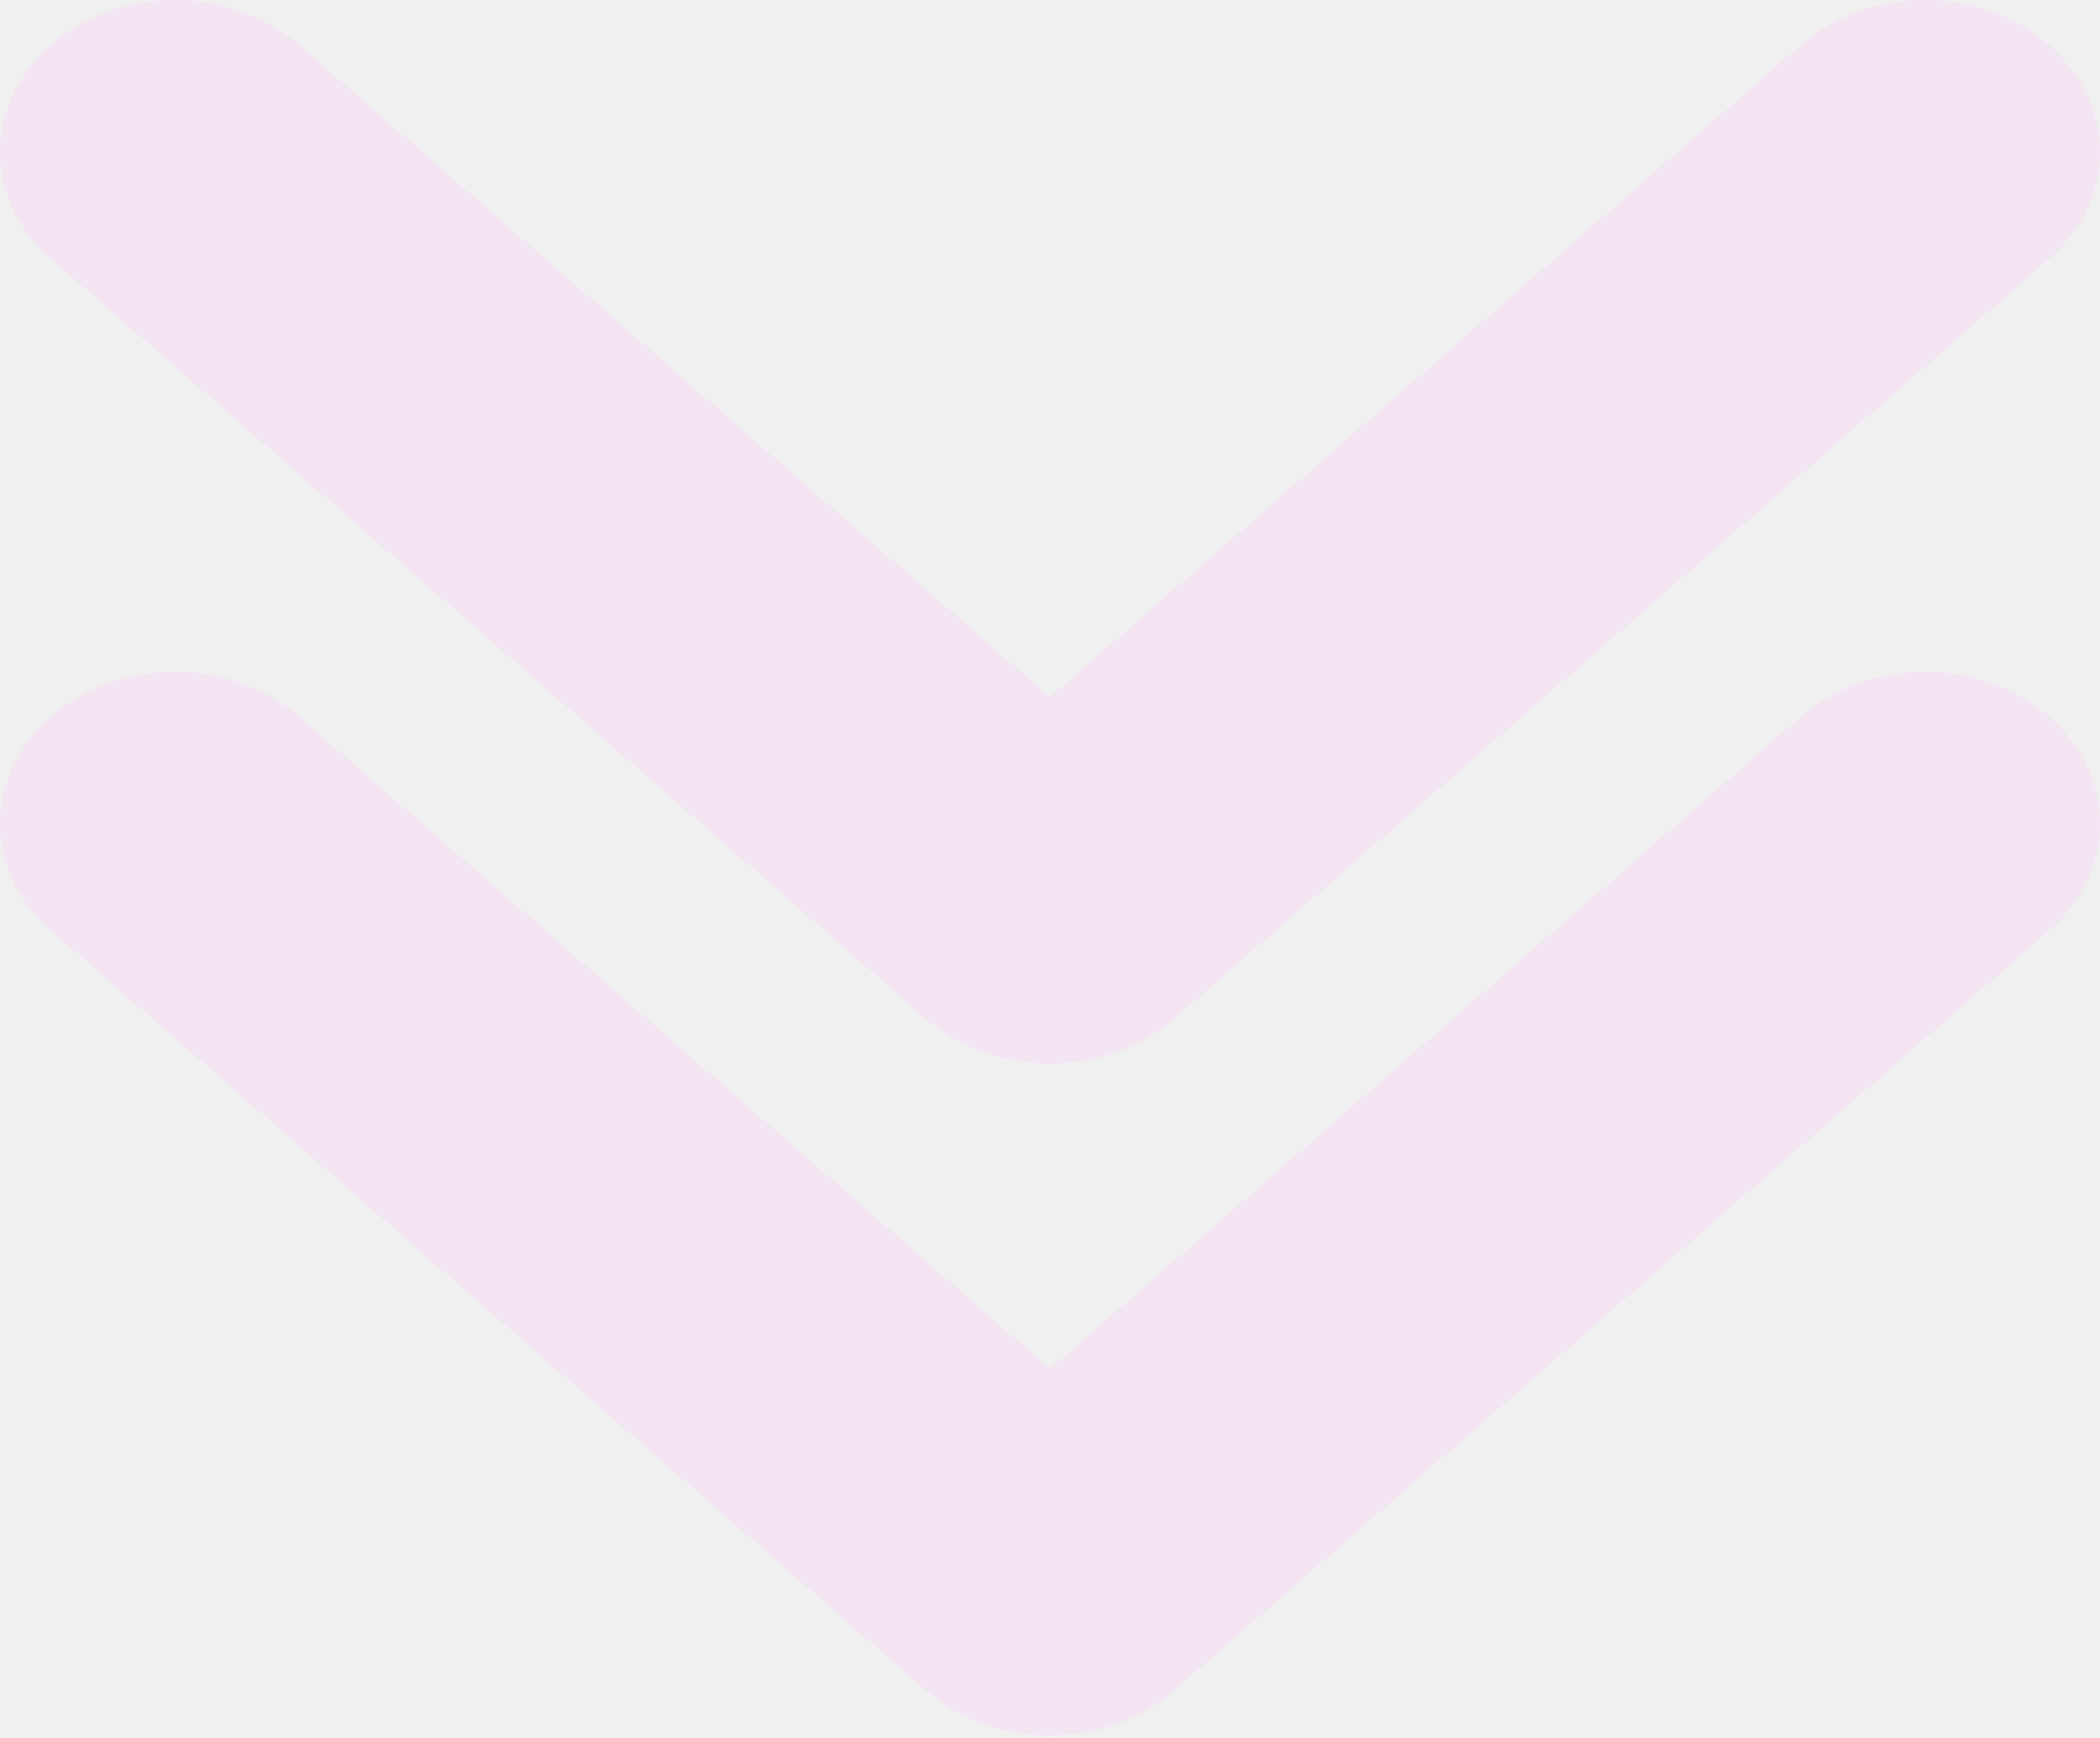
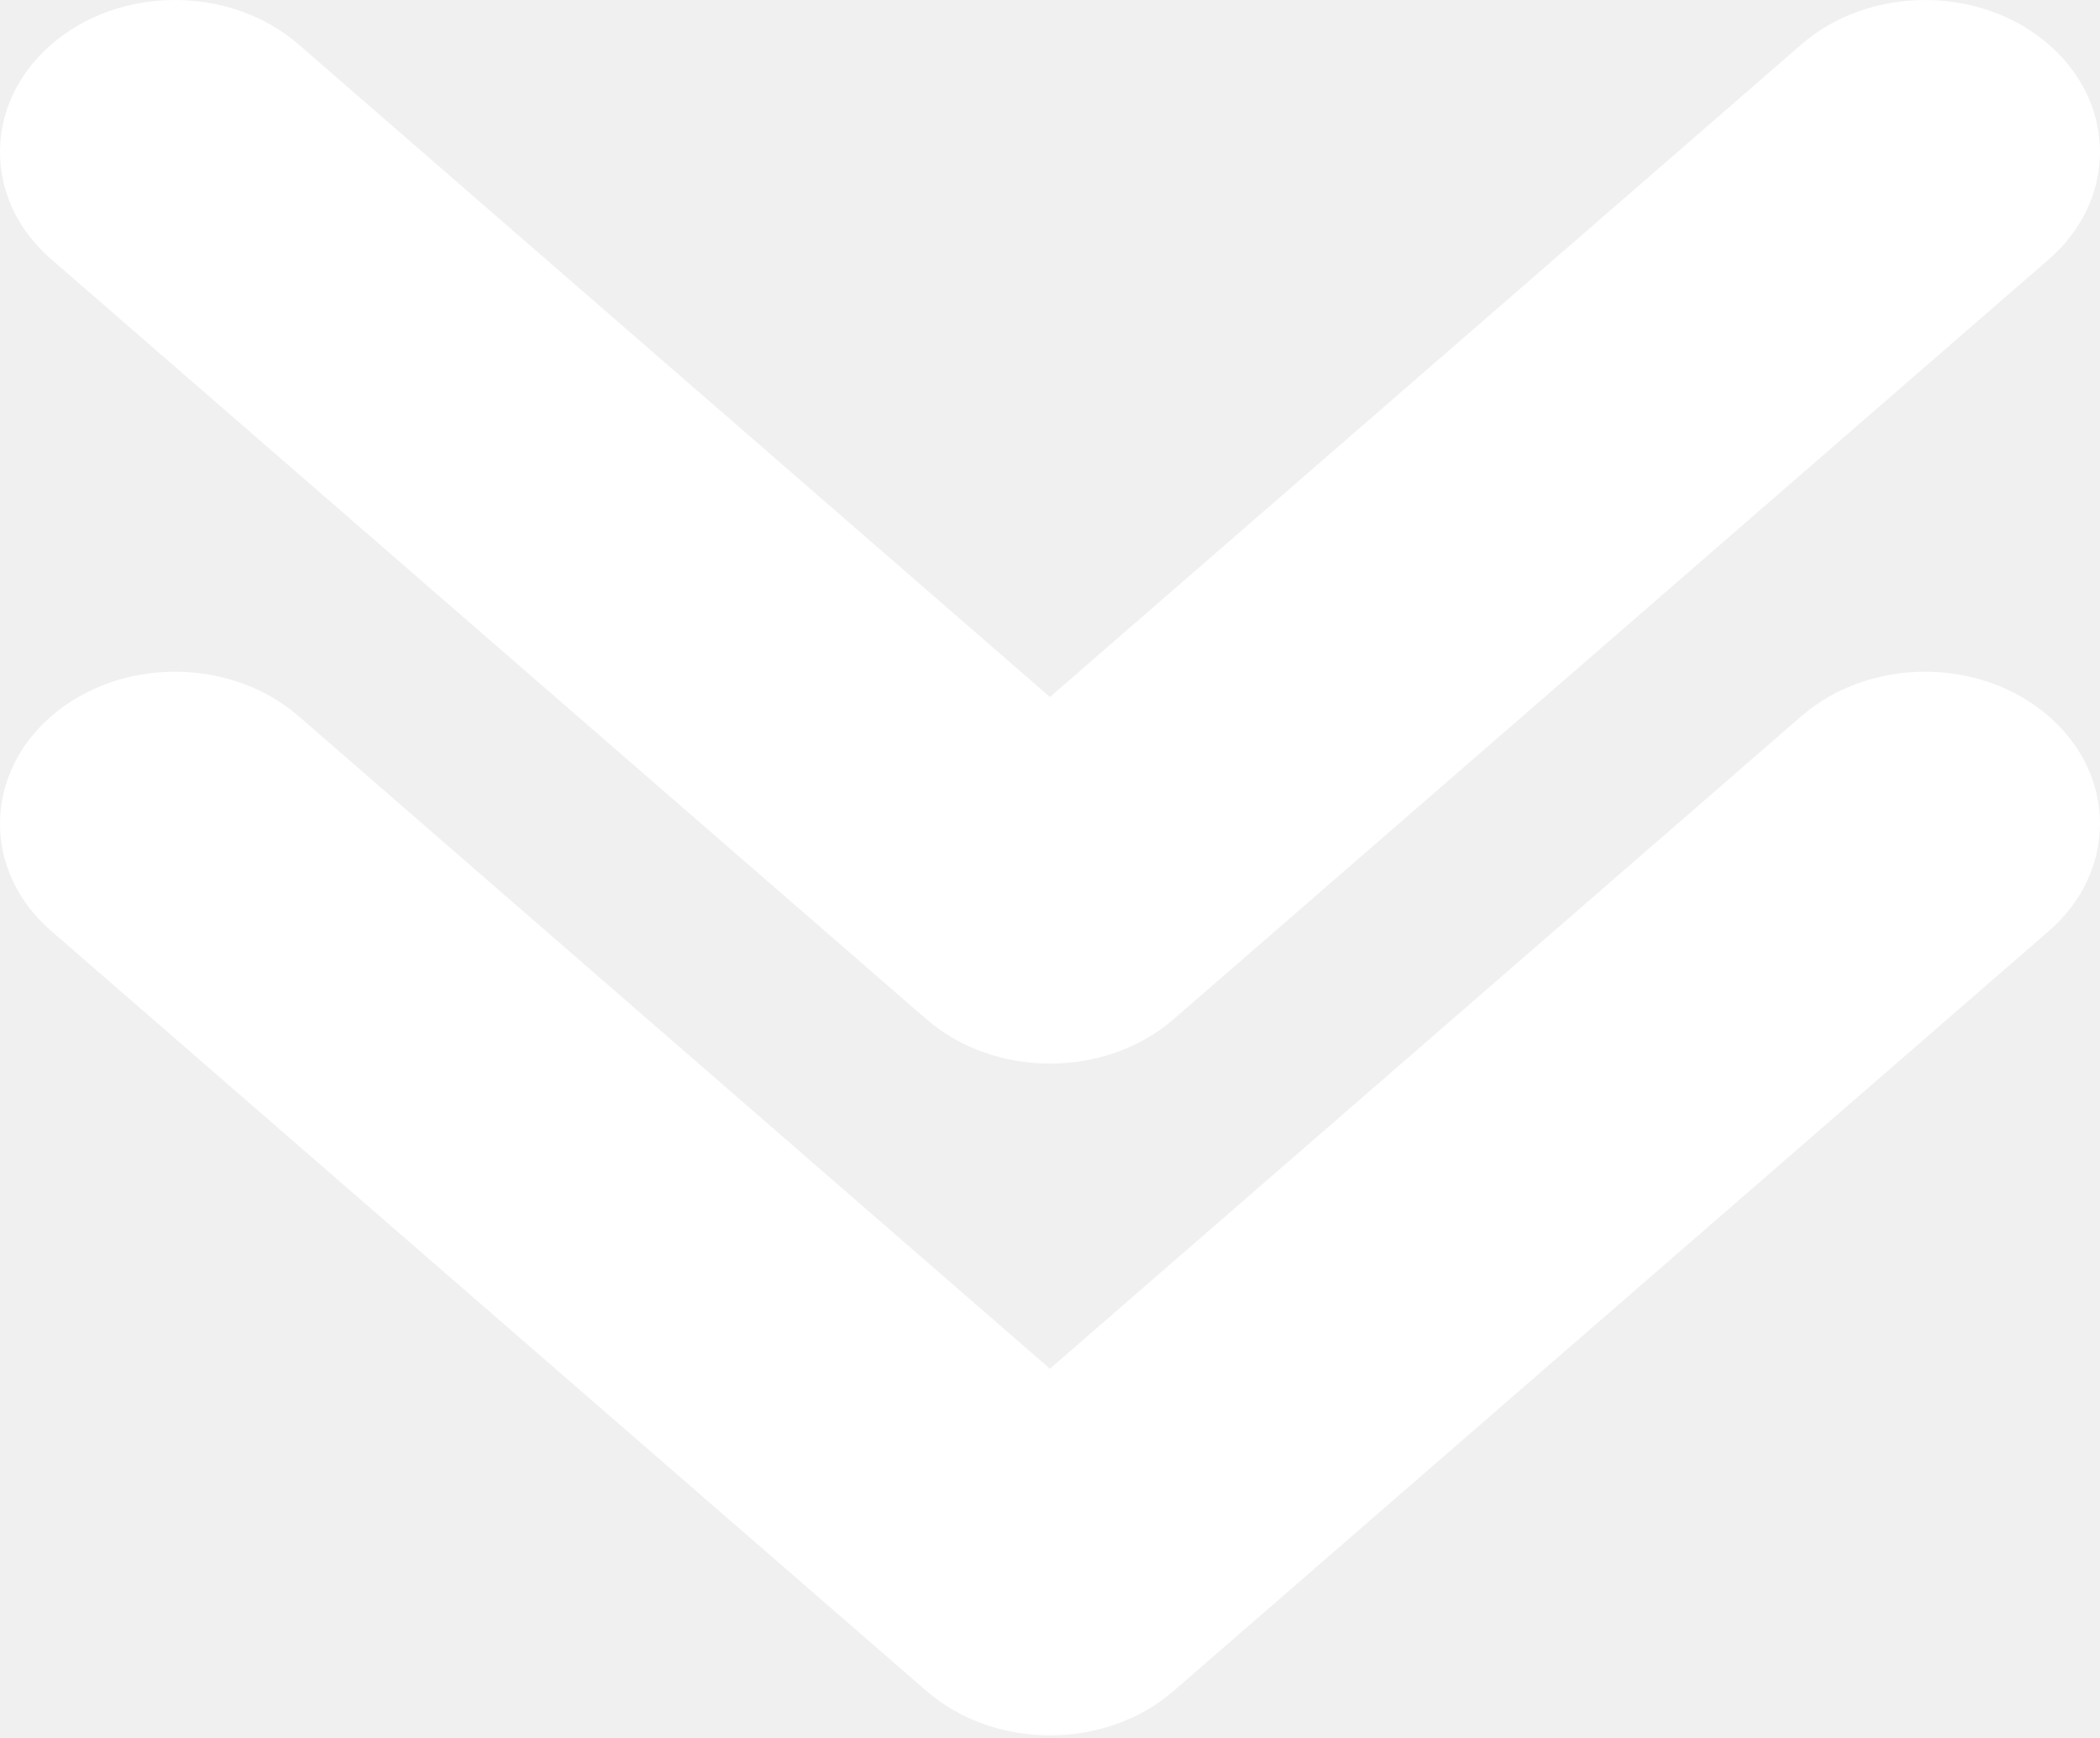
<svg xmlns="http://www.w3.org/2000/svg" width="29" height="24" viewBox="0 0 29 24" fill="none">
  <g clip-path="url(#clip0_79_33)">
-     <path d="M0 11.374C0 10.837 0.236 10.3 0.708 9.891C1.652 9.071 3.181 9.071 4.125 9.891L14.499 18.901L24.875 9.891C25.819 9.071 27.348 9.071 28.292 9.891C29.236 10.711 29.236 12.038 28.292 12.858L16.209 23.349C15.266 24.169 13.736 24.169 12.792 23.349L0.71 12.858C0.234 12.448 0 11.911 0 11.374Z" fill="#F4E5F3" />
-     <path d="M0 2.098C0 1.561 0.236 1.024 0.708 0.615C1.652 -0.205 3.181 -0.205 4.125 0.615L14.499 9.625L24.875 0.615C25.819 -0.205 27.348 -0.205 28.292 0.615C29.236 1.434 29.236 2.762 28.292 3.582L16.209 14.073C15.265 14.892 13.736 14.892 12.792 14.073L0.71 3.582C0.234 3.172 0 2.635 0 2.098Z" fill="#F4E5F3" />
+     <path d="M0 11.374C0 10.837 0.236 10.3 0.708 9.891C1.652 9.071 3.181 9.071 4.125 9.891L14.499 18.901L24.875 9.891C25.819 9.071 27.348 9.071 28.292 9.891C29.236 10.711 29.236 12.038 28.292 12.858L16.209 23.349C15.266 24.169 13.736 24.169 12.792 23.349L0.71 12.858C0.234 12.448 0 11.911 0 11.374Z" fill="#fff" />
+     <path d="M0 2.098C0 1.561 0.236 1.024 0.708 0.615C1.652 -0.205 3.181 -0.205 4.125 0.615L14.499 9.625L24.875 0.615C25.819 -0.205 27.348 -0.205 28.292 0.615C29.236 1.434 29.236 2.762 28.292 3.582L16.209 14.073C15.265 14.892 13.736 14.892 12.792 14.073L0.71 3.582C0.234 3.172 0 2.635 0 2.098Z" fill="#fff" />
  </g>
  <defs>
    <clipPath id="clip0_79_33">
      <rect width="29" height="24" fill="white" />
    </clipPath>
  </defs>
</svg>
